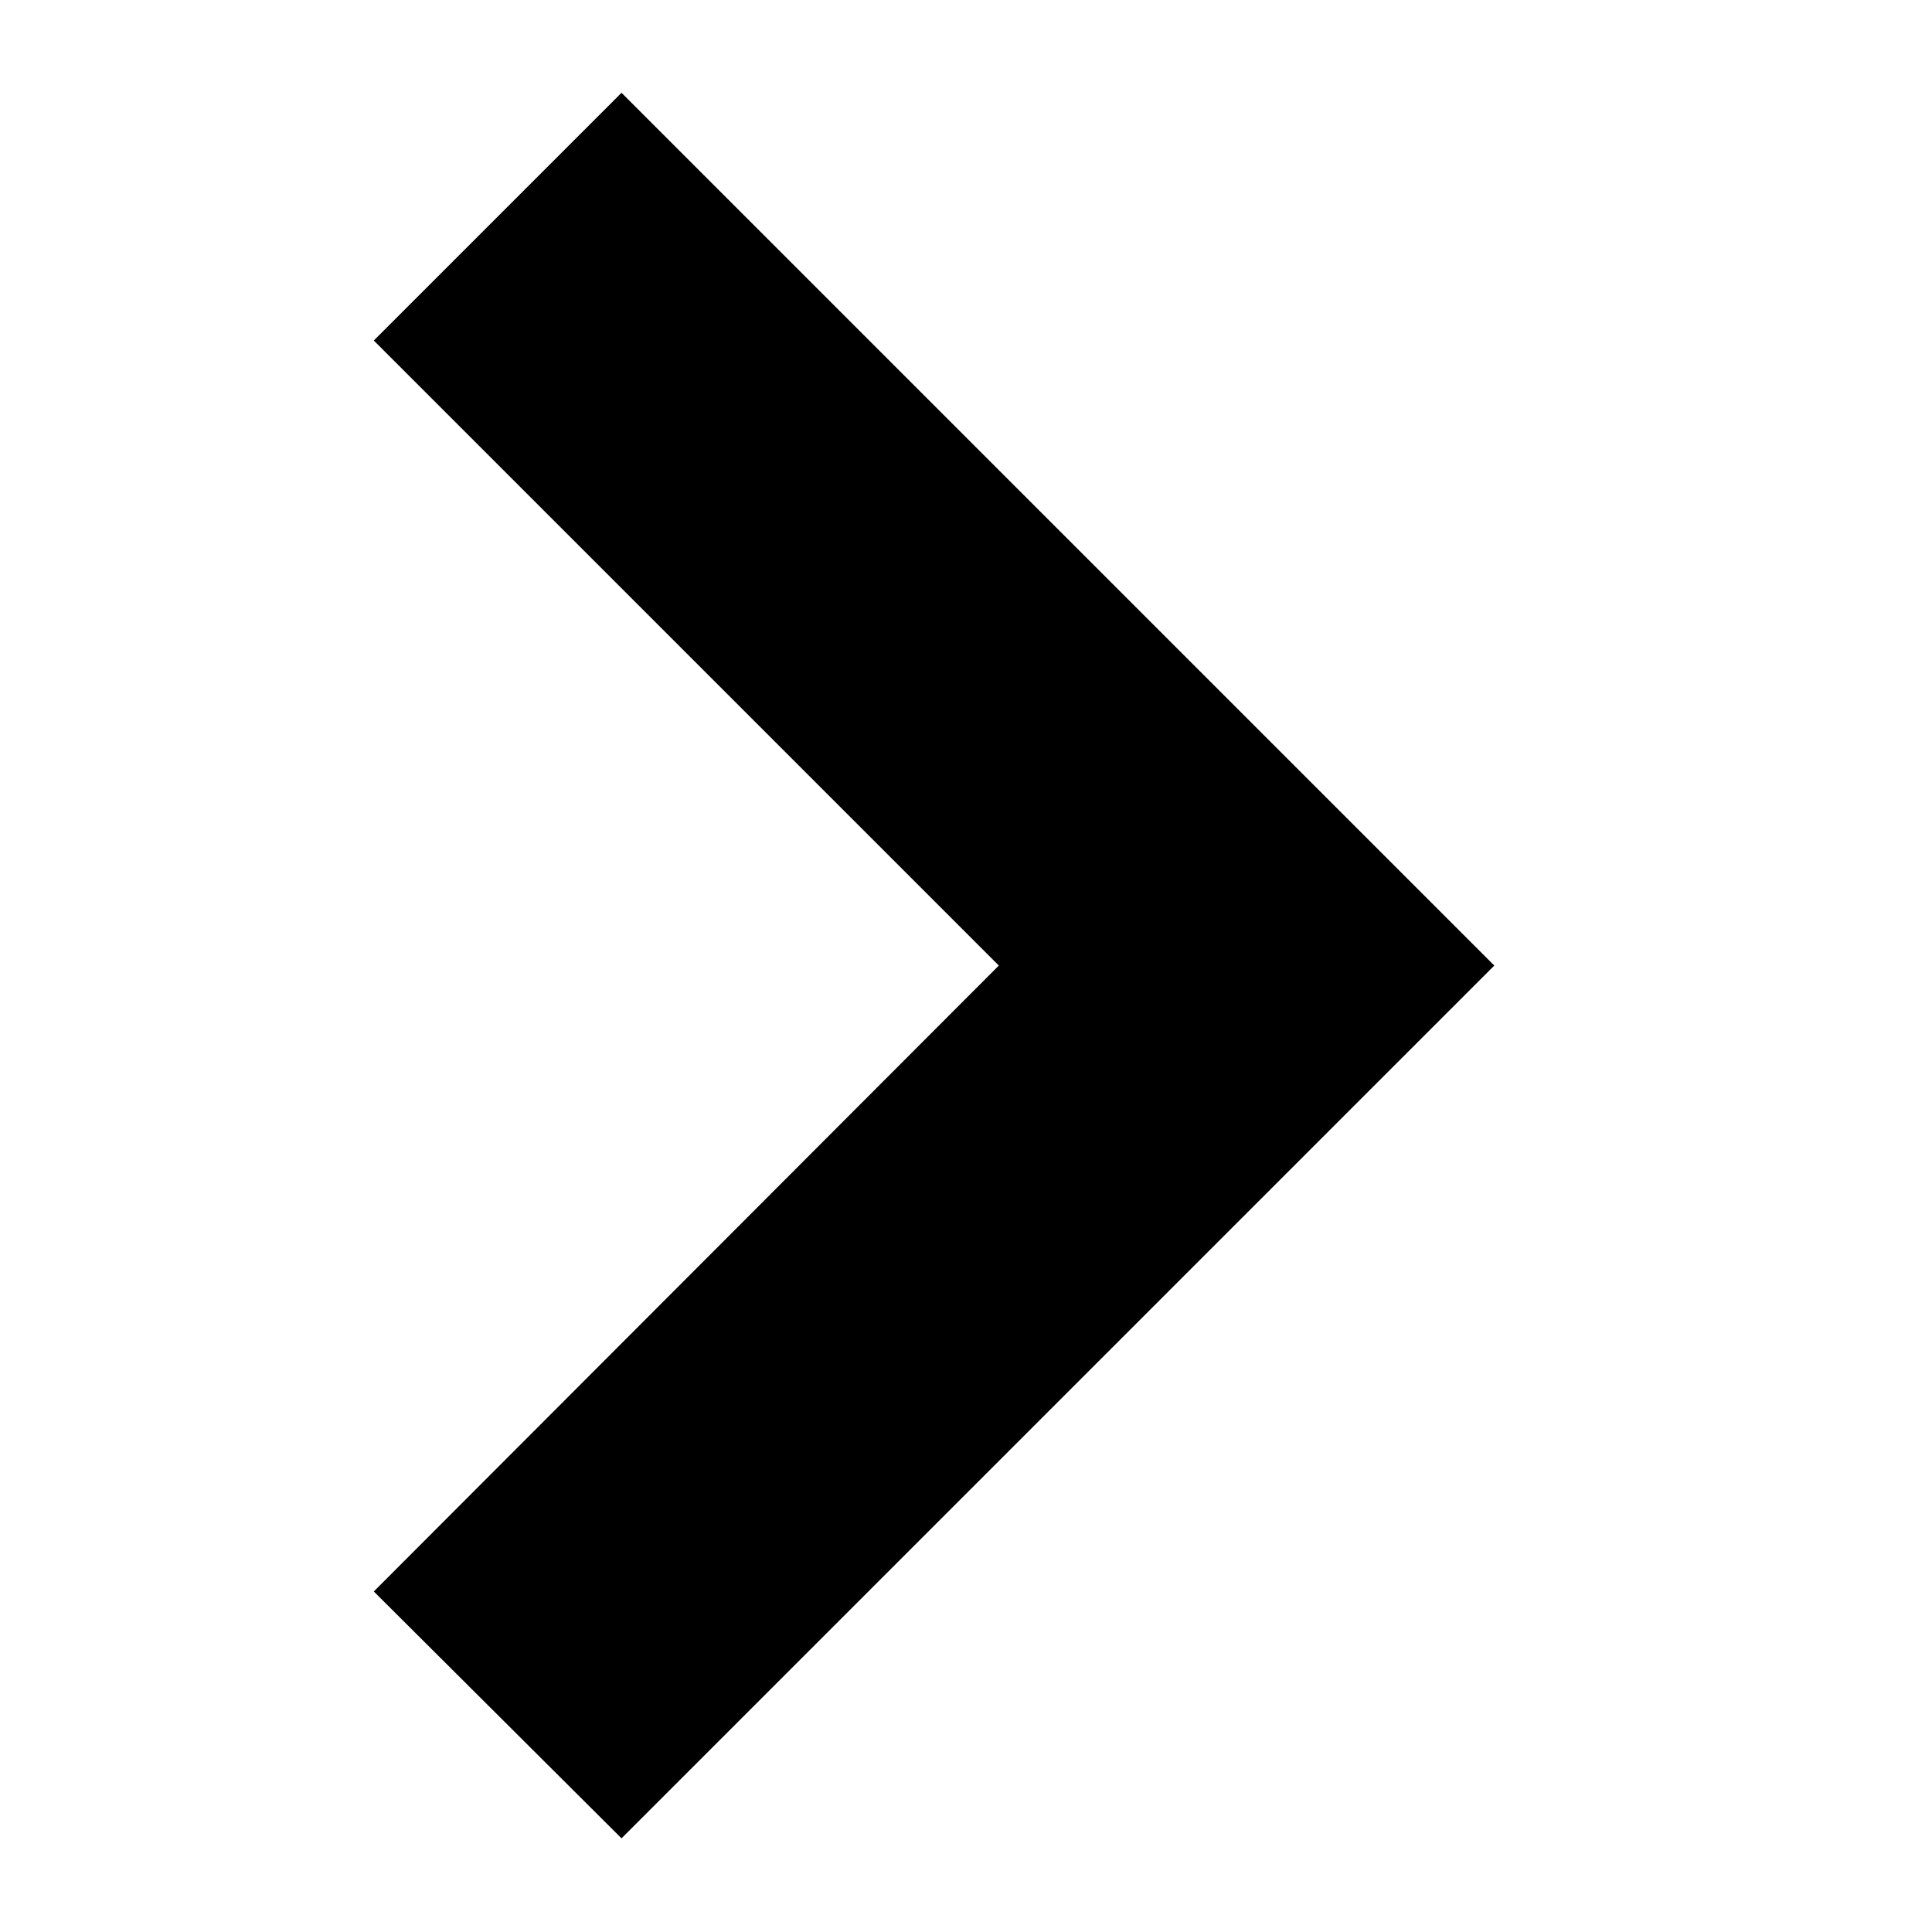
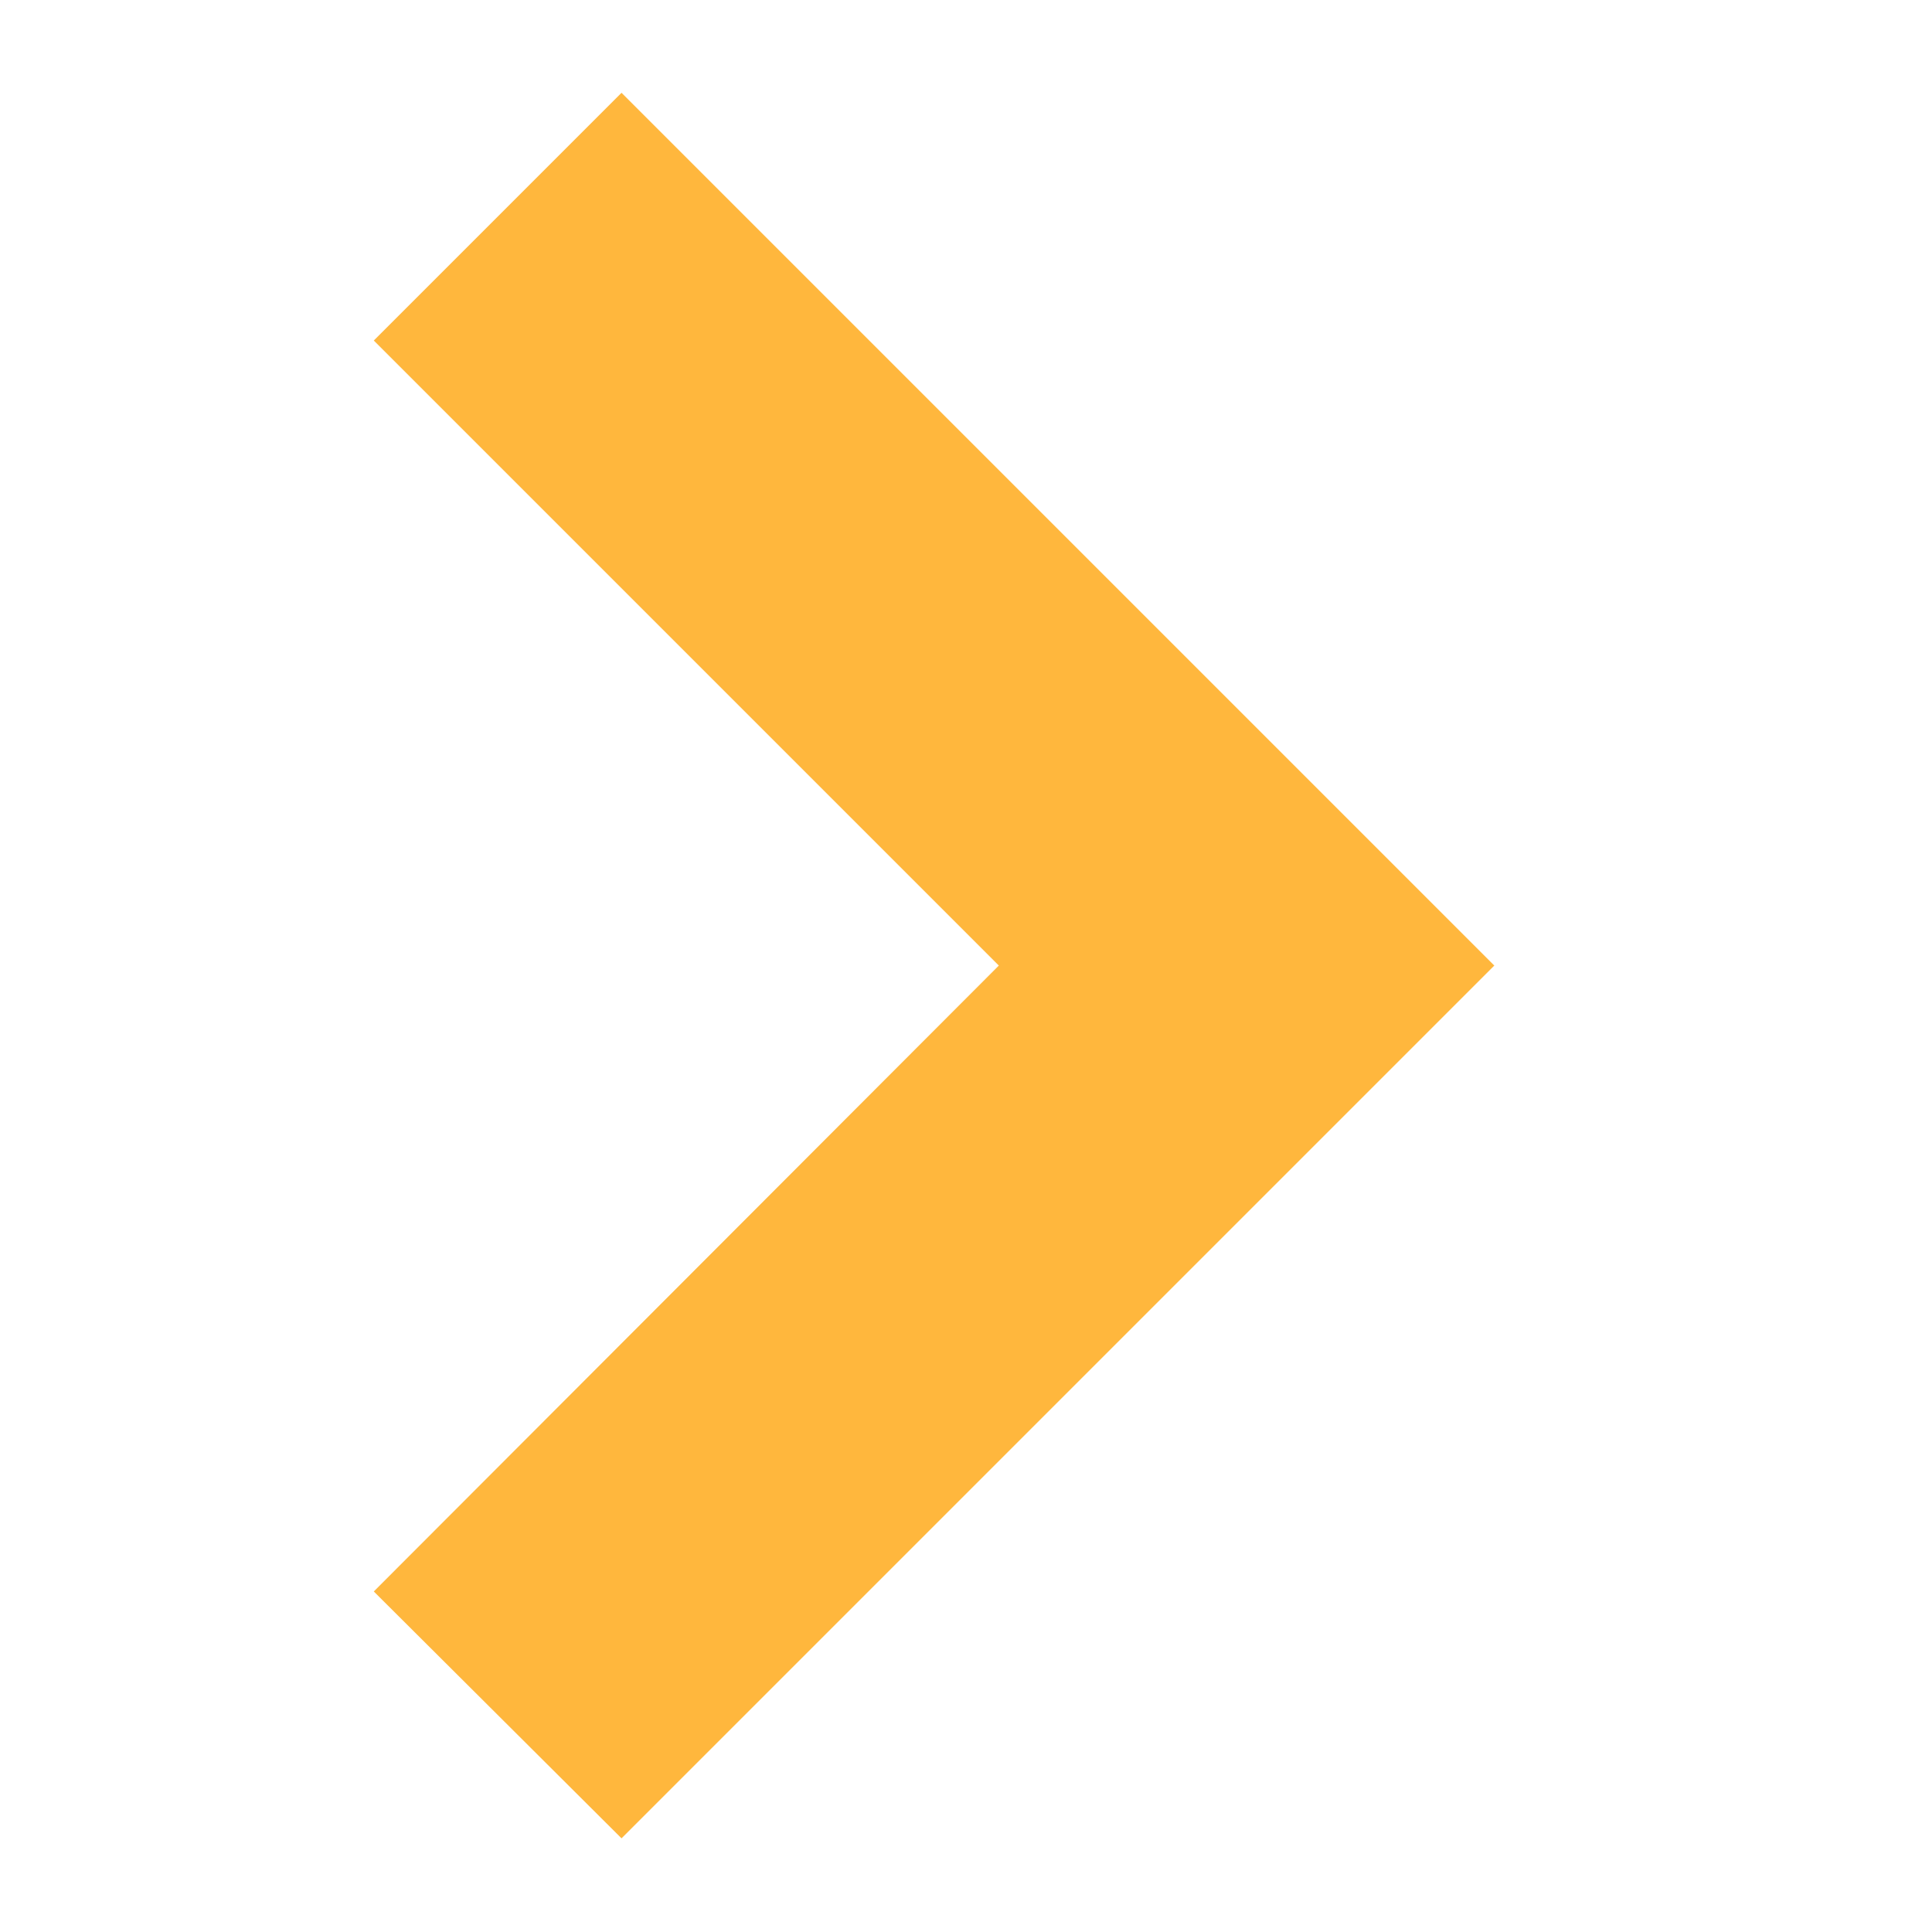
<svg xmlns="http://www.w3.org/2000/svg" version="1.1" id="Capa_1" x="0px" y="0px" viewBox="0 0 220.7 220.7" style="enable-background:new 0 0 220.7 220.7;" xml:space="preserve">
-   <polygon points="71,210 170.7,110.3 71,10.6 42.7,38.9 114.1,110.3 42.7,181.8 " />
+   <style type="text/css">
+ 	.st0{fill:#FFB73D;}
+ </style>
+   <polygon class="st0" points="71,210 170.7,110.3 71,10.6 42.7,38.9 114.1,110.3 42.7,181.8 " />
</svg>
